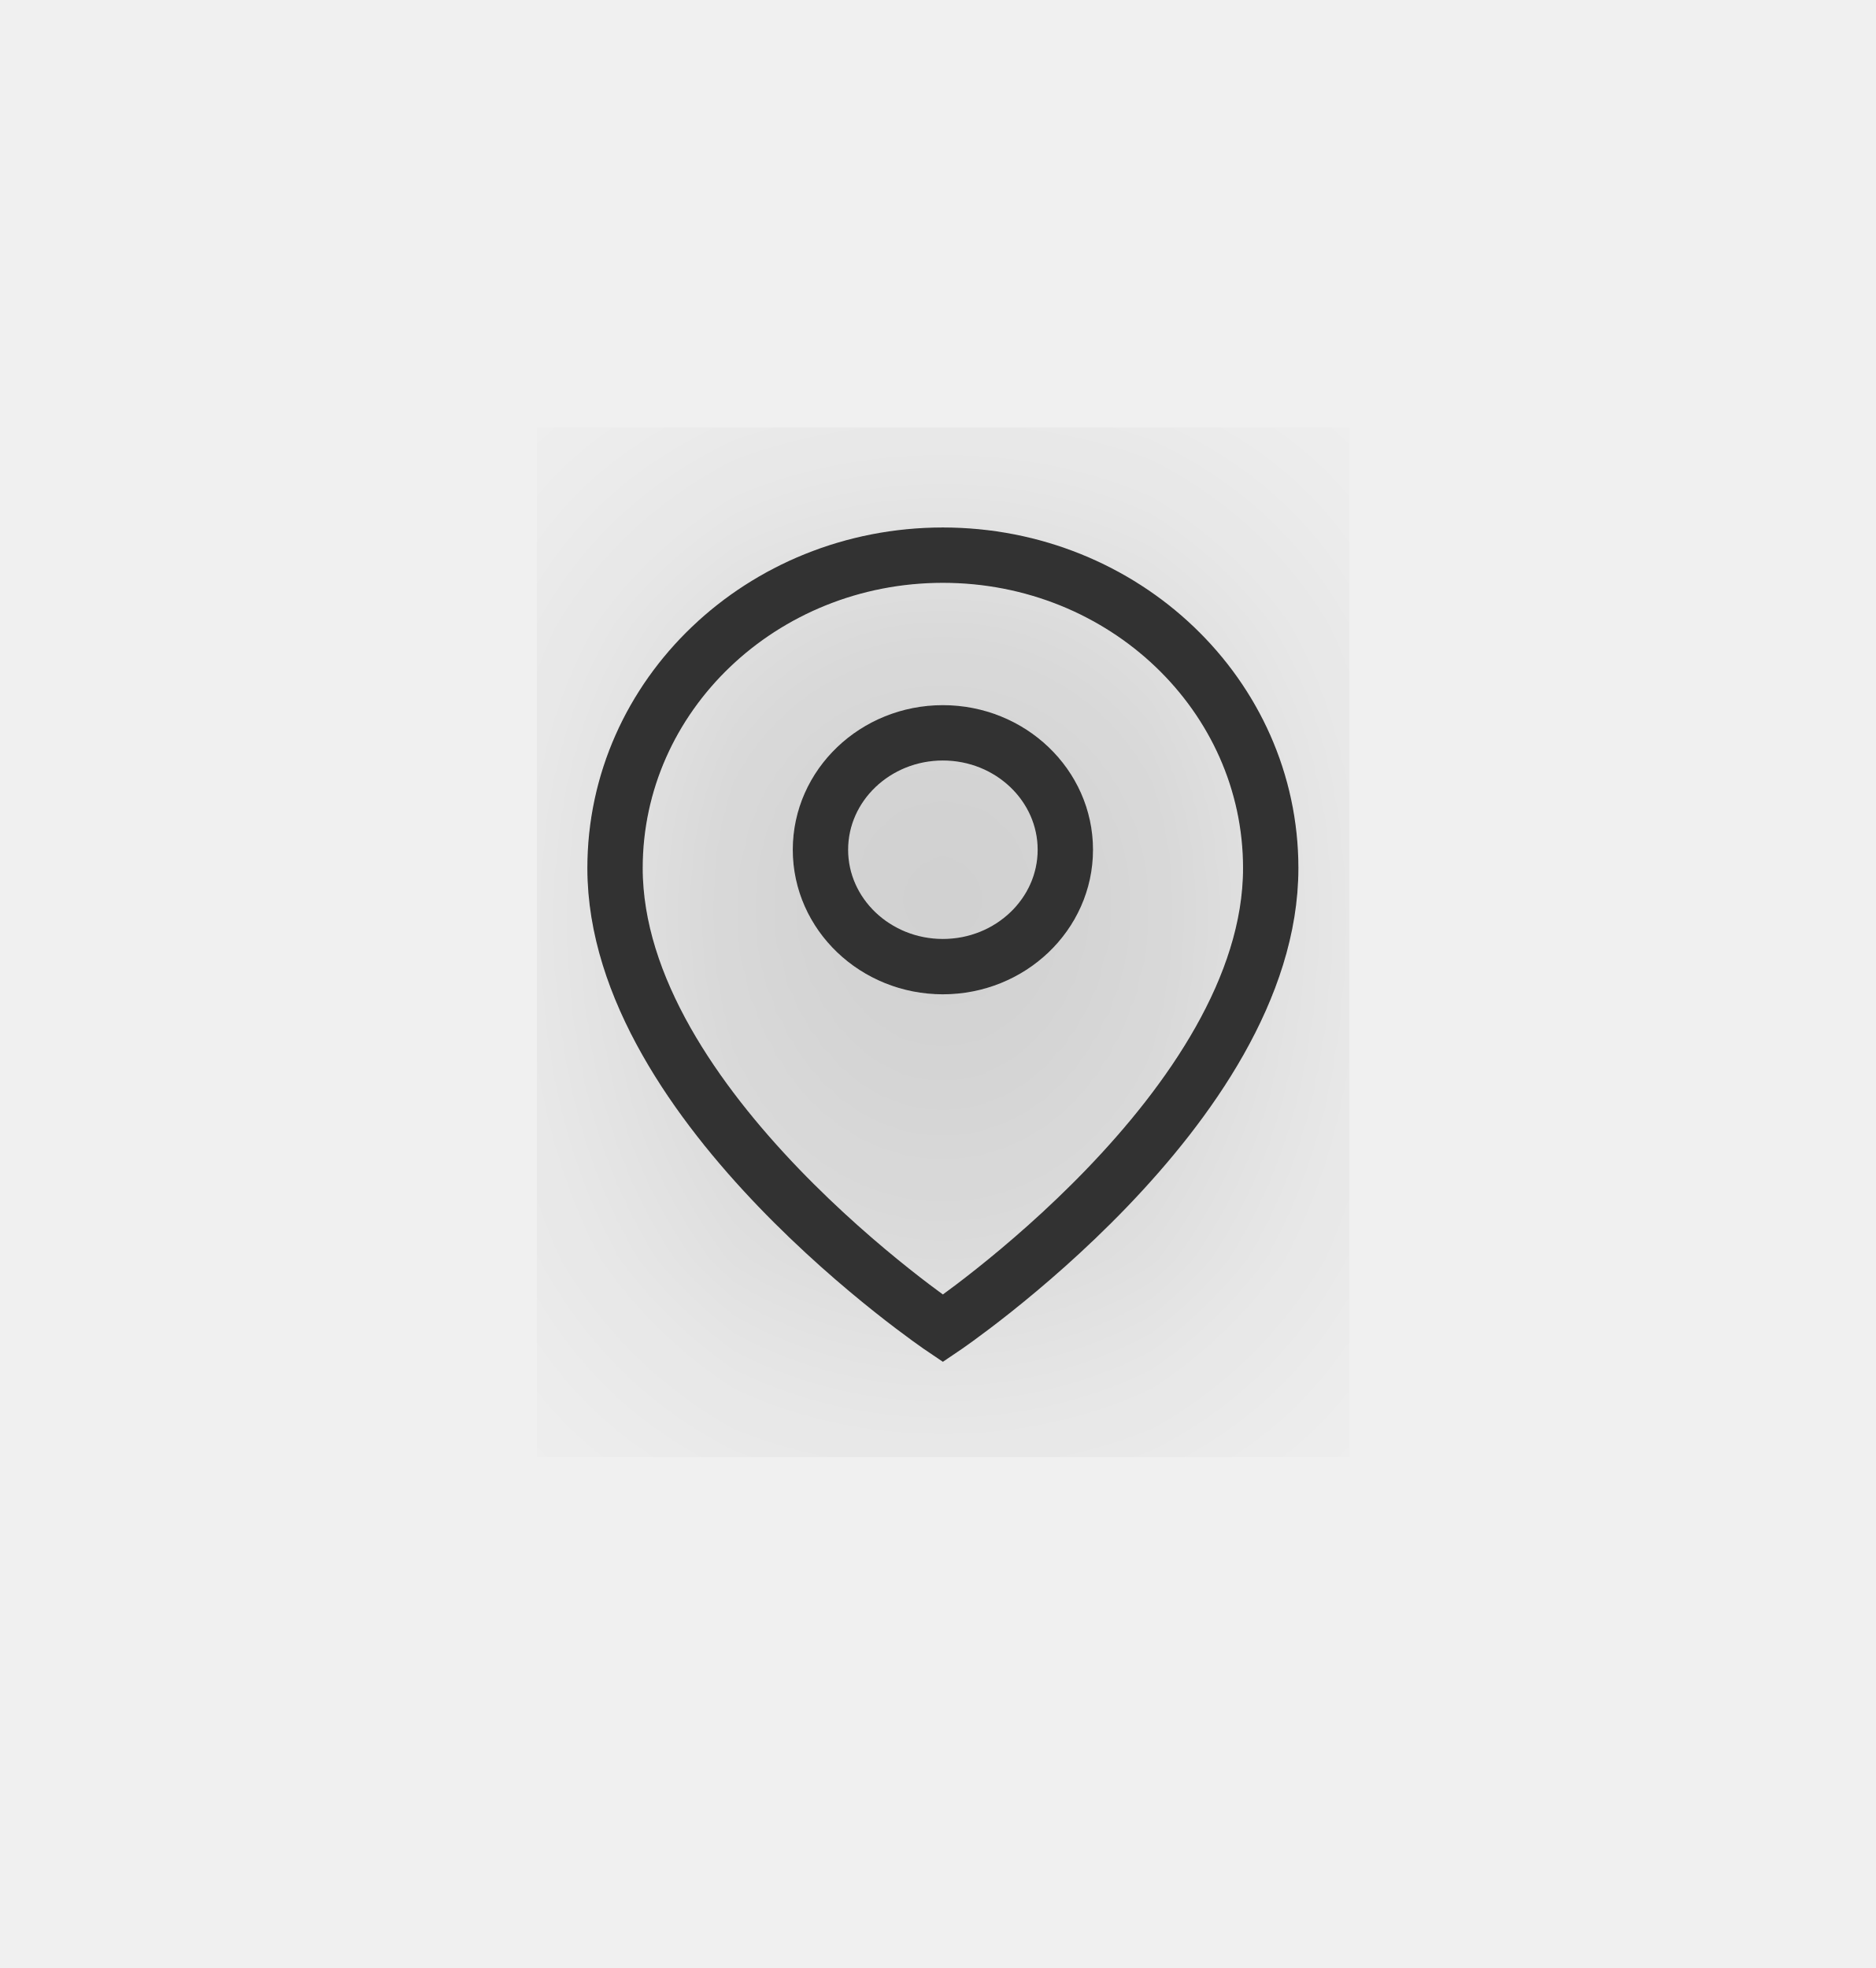
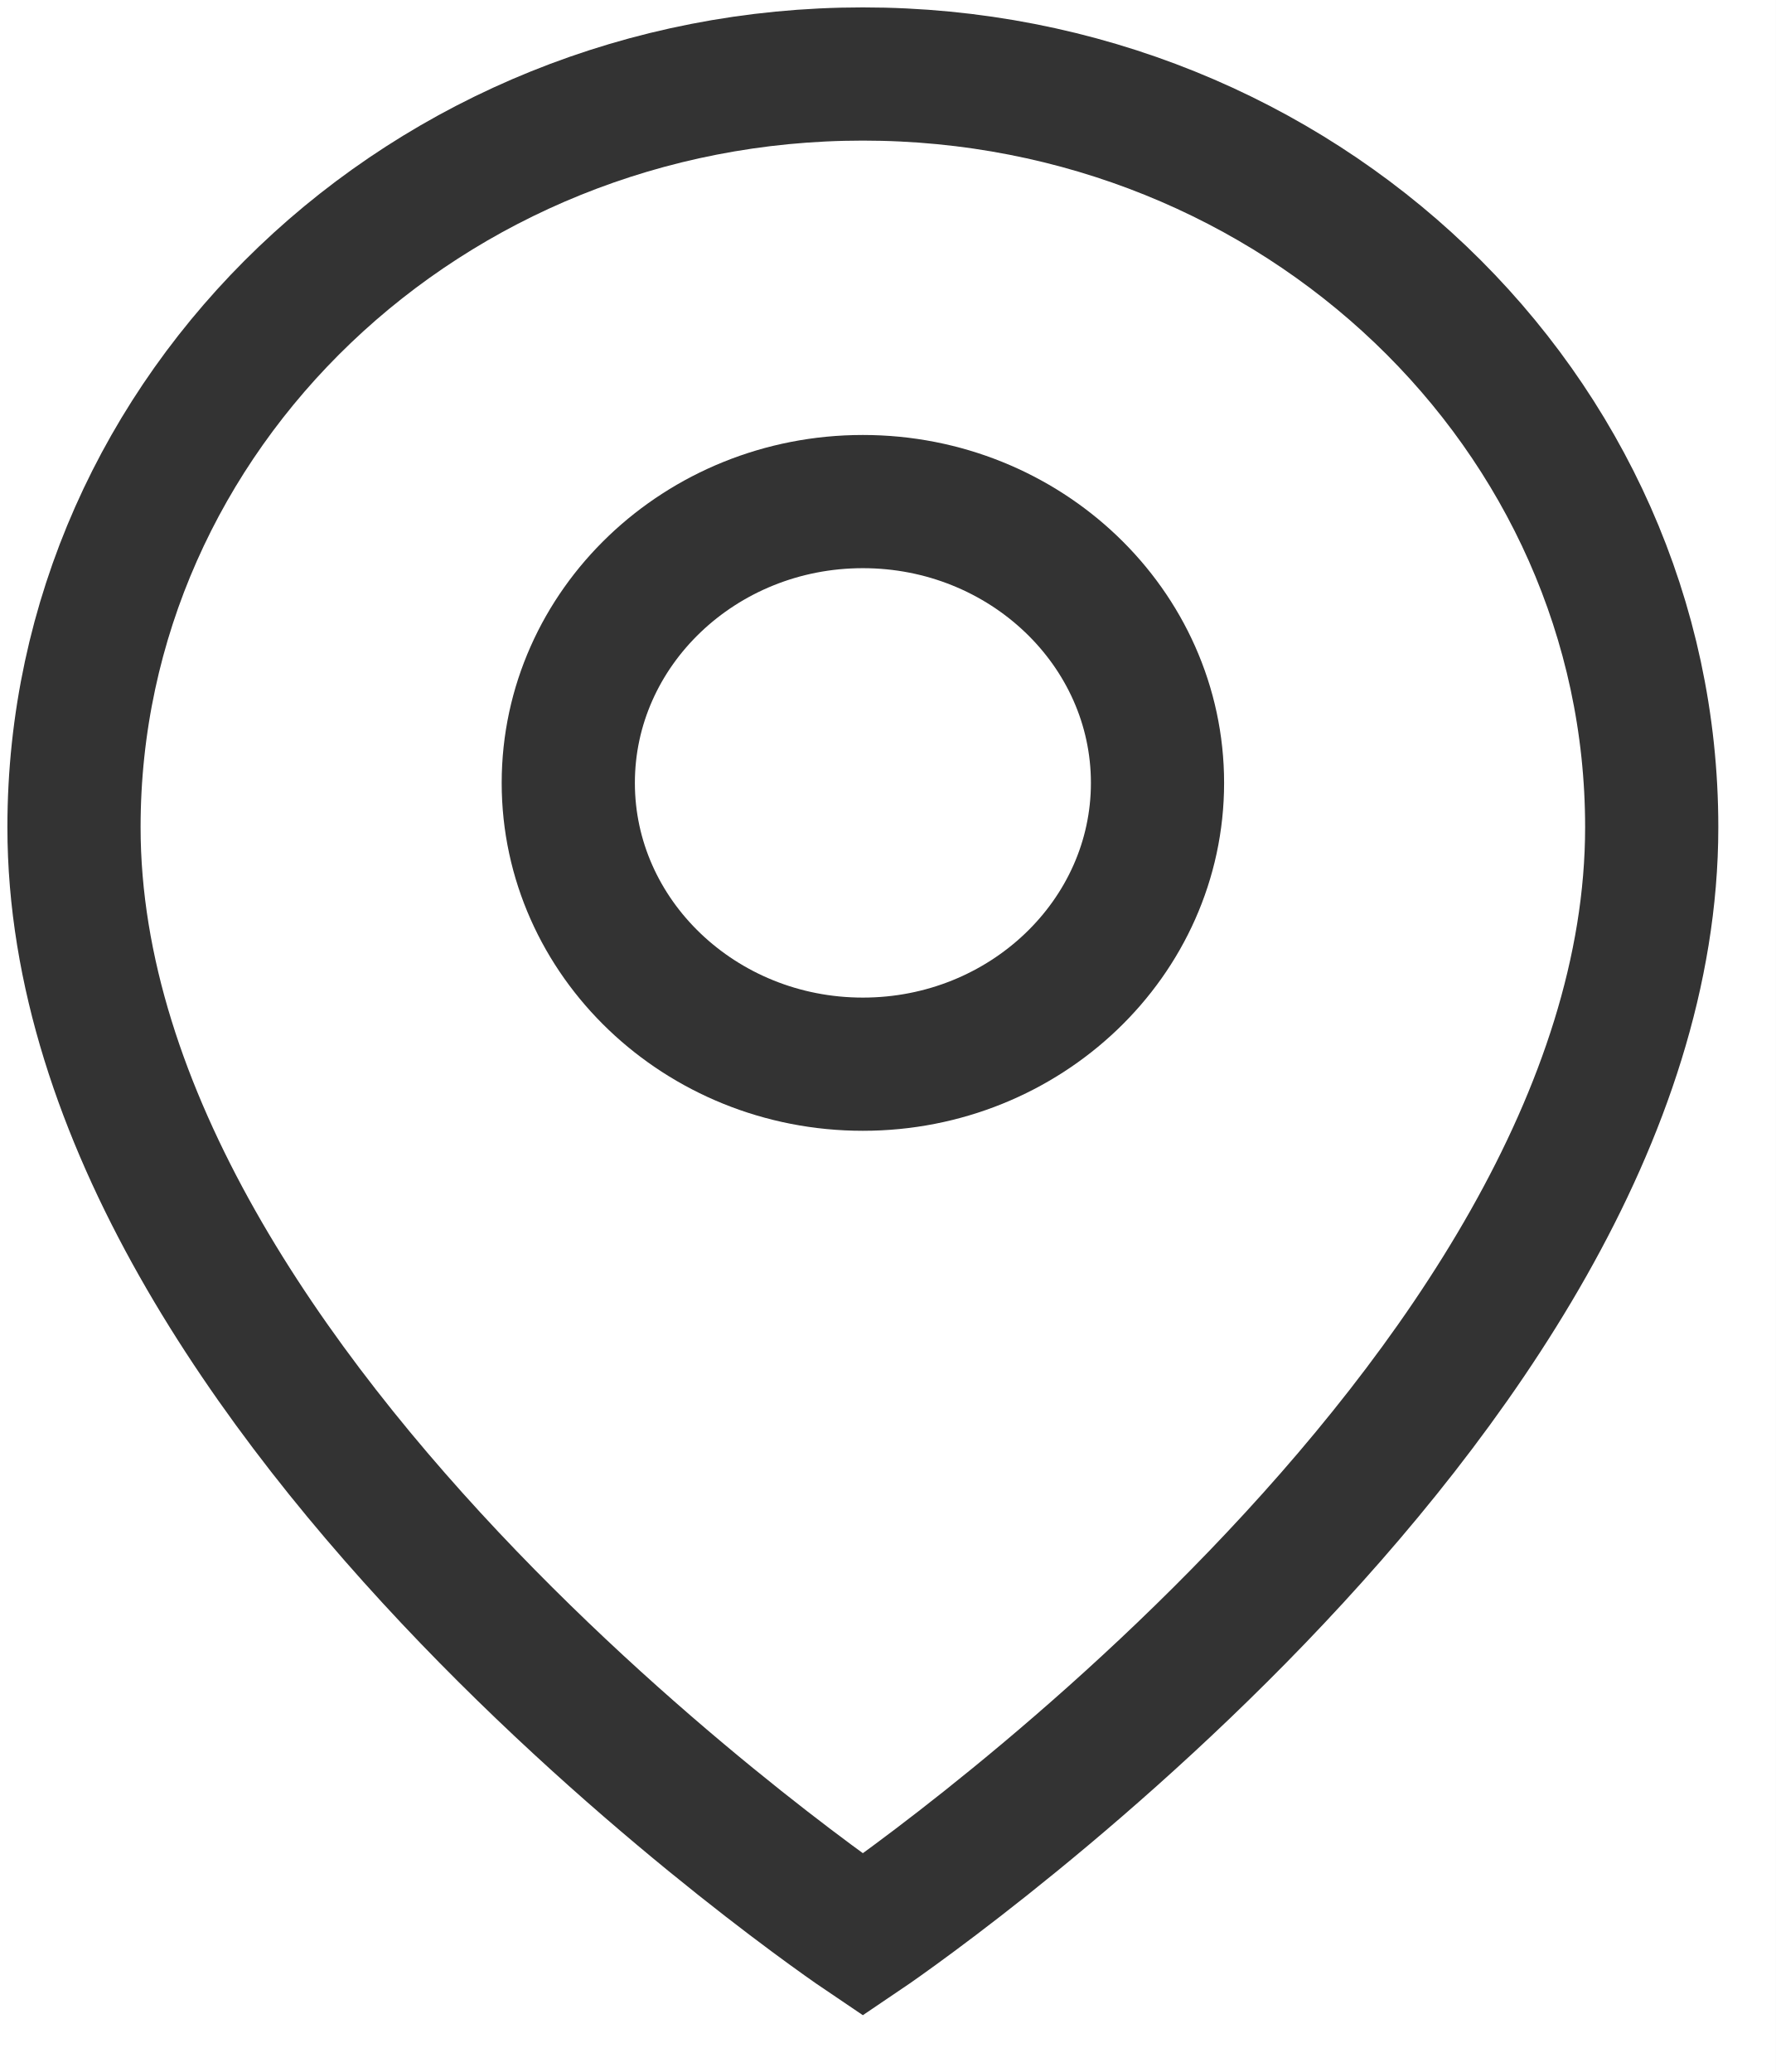
- <svg xmlns="http://www.w3.org/2000/svg" width="61px" height="64px" viewBox="0 0 61 64" version="1.1">
-   <defs>
-     <filter x="-11.9%" y="-16.5%" width="123.8%" height="133.1%" filterUnits="objectBoundingBox" id="filter-1">
-       <feOffset dx="0" dy="2" in="SourceAlpha" result="shadowOffsetOuter1" />
-       <feGaussianBlur stdDeviation="10" in="shadowOffsetOuter1" result="shadowBlurOuter1" />
-       <feColorMatrix values="0 0 0 0 0   0 0 0 0 0   0 0 0 0 0  0 0 0 0.5 0" type="matrix" in="shadowBlurOuter1" result="shadowMatrixOuter1" />
-       <feMerge>
-         <feMergeNode in="shadowMatrixOuter1" />
-         <feMergeNode in="SourceGraphic" />
-       </feMerge>
-     </filter>
-   </defs>
+ <svg xmlns="http://www.w3.org/2000/svg" width="24px" height="28px" viewBox="0 0 24 28" version="1.1">
  <g id="Page-1" stroke="none" stroke-width="1" fill="none" fill-rule="evenodd">
-     <g id="DESKTOP--PLP" transform="translate(-508, -288)" stroke="#333333" stroke-width="1.8">
-       <g id="Group-2" filter="url(#filter-1)" transform="translate(498, 220)">
-         <g id="Group-23" transform="translate(30, 86)">
-           <path d="M10.661,0.054 C16.549,0.054 21.322,4.611 21.322,10.232 C21.322,18.016 10.661,25.201 10.661,25.201 C10.661,25.201 -0,18.016 -0,10.232 C-0,4.611 4.773,0.054 10.661,0.054 Z" id="Fill-1" />
-           <path d="M10.661,5.832 C12.856,5.832 14.643,7.537 14.643,9.634 C14.643,11.729 12.856,13.435 10.661,13.435 C8.466,13.435 6.68,11.729 6.68,9.634 C6.68,7.537 8.466,5.832 10.661,5.832" id="Fill-4" />
-         </g>
+     <g id="Group-11">
+       <rect id="Rectangle" fill="#FFFFFF" x="0" y="0" width="24" height="28" />
+       <g id="Group-10" transform="translate(1, 1)" stroke="#333333" stroke-width="1.8">
+         <path d="M10.661,-6.75015599e-14 C16.549,-6.75015599e-14 21.322,4.557 21.322,10.178 C21.322,17.962 10.661,25.147 10.661,25.147 C10.661,25.147 1.0658141e-14,17.962 1.0658141e-14,10.178 C1.0658141e-14,4.557 4.773,-6.75015599e-14 10.661,-6.75015599e-14 Z" id="Fill-1" />
+         <path d="M10.661,5.778 C12.856,5.778 14.643,7.483 14.643,9.58 C14.643,11.675 12.856,13.381 10.661,13.381 C8.466,13.381 6.68,11.675 6.68,9.58 C6.68,7.483 8.466,5.778 10.661,5.778" id="Fill-4" />
      </g>
    </g>
  </g>
</svg>
